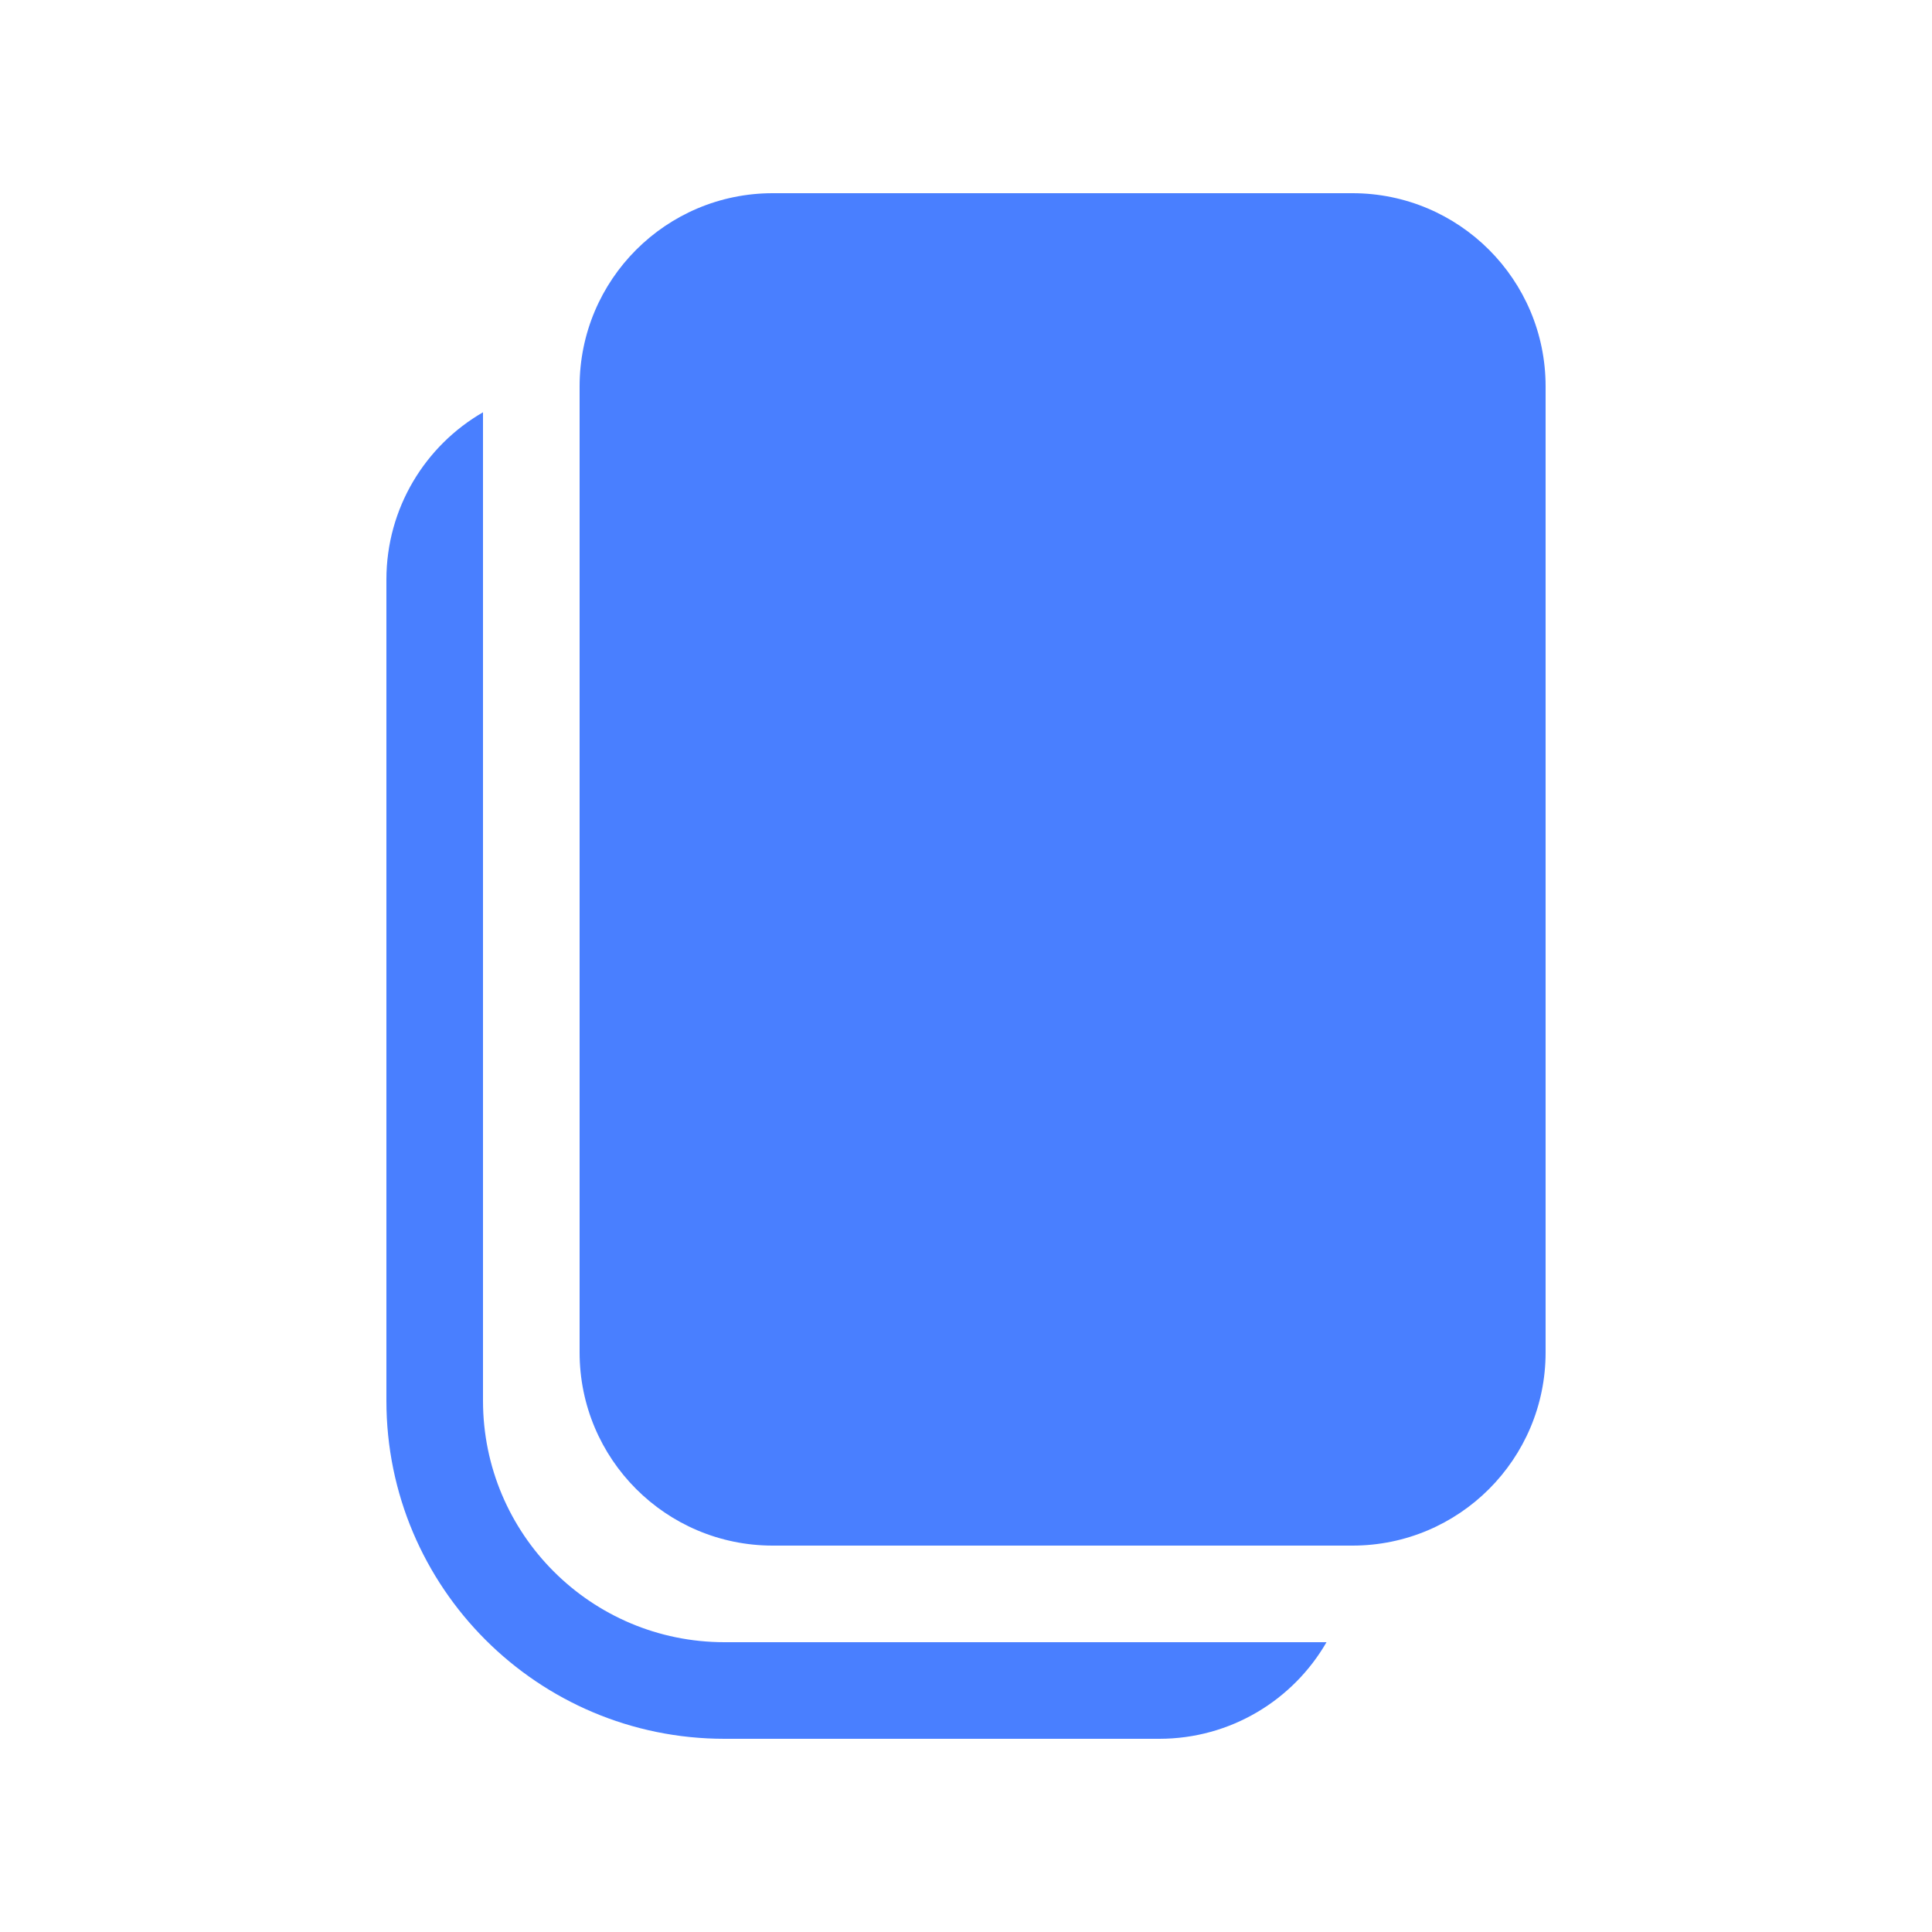
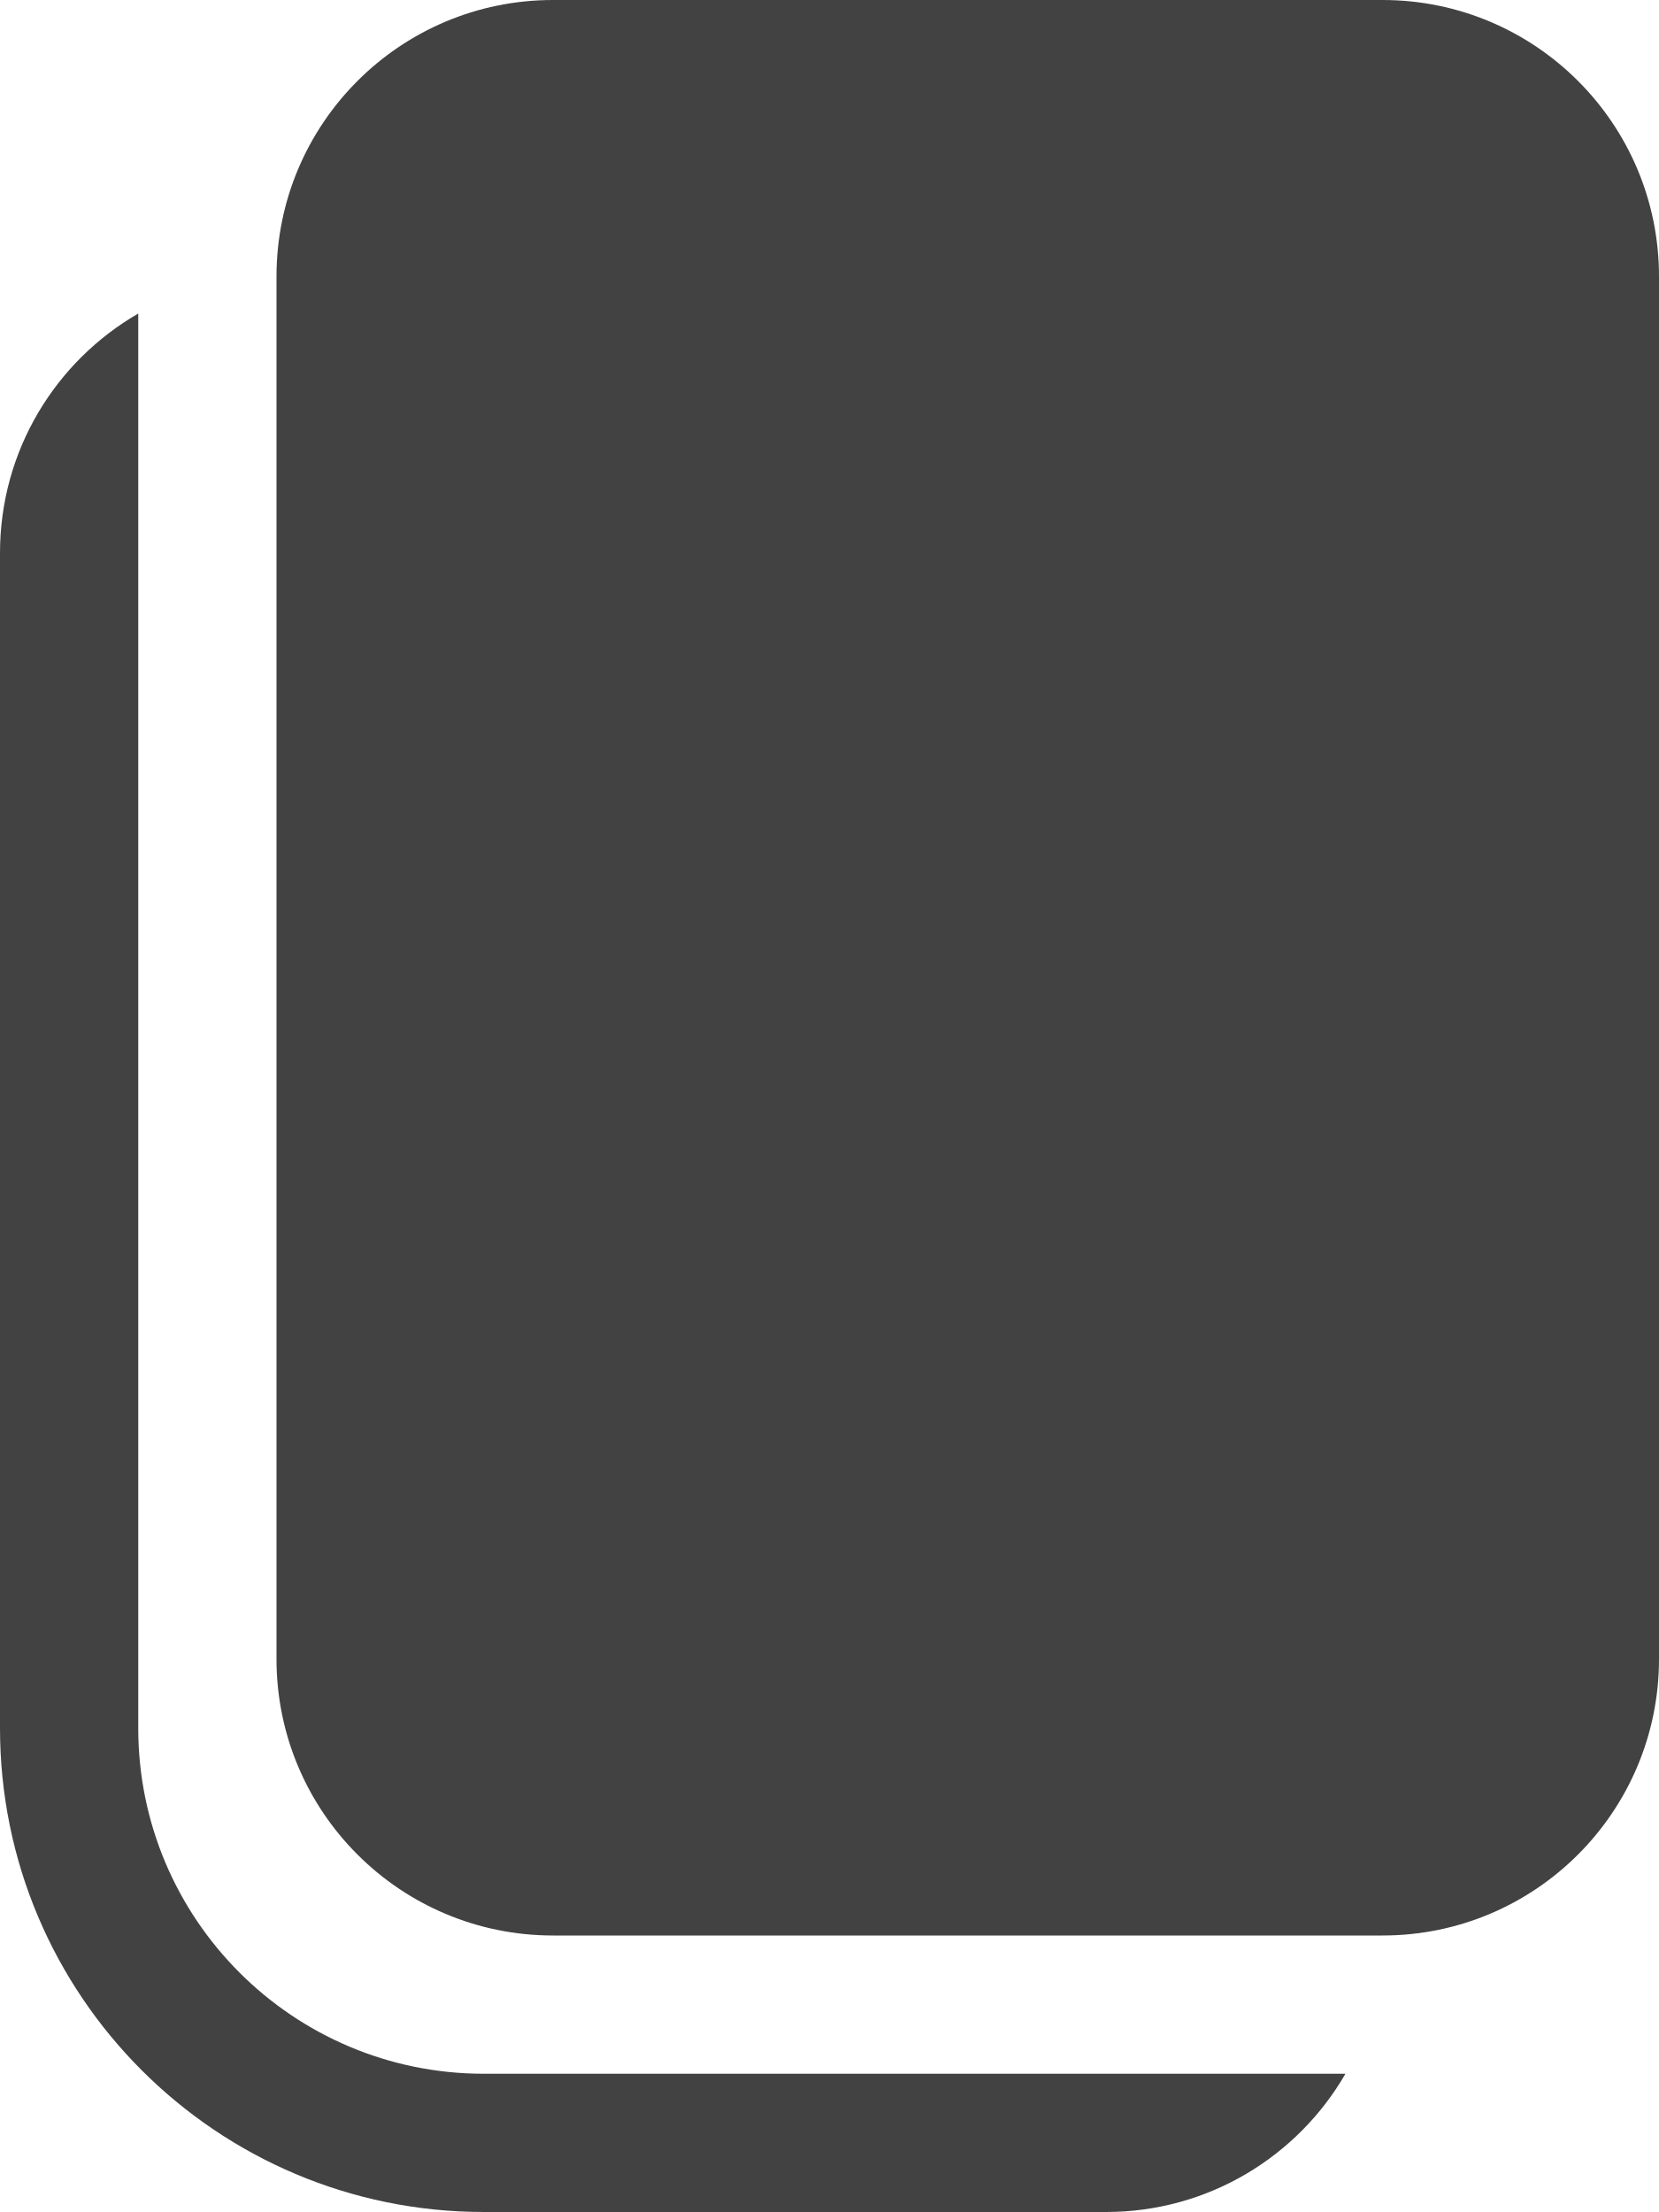
- <svg xmlns="http://www.w3.org/2000/svg" width="20" height="20" viewBox="0 0 20 20" fill="none">
-   <path d="M6 4C6 2.895 6.895 2 8 2H14C15.105 2 16 2.895 16 4V14C16 15.105 15.105 16 14 16H8C6.895 16 6 15.105 6 14V4ZM4 6C4 5.26 4.402 4.613 5 4.268V14.5C5 15.881 6.119 17 7.5 17H13.732C13.387 17.598 12.74 18 12 18H7.5C5.567 18 4 16.433 4 14.5V6Z" fill="#497FFF" />
+ <svg xmlns="http://www.w3.org/2000/svg" width="12" height="16" viewBox="0 0 12 16" fill="none">
+   <path d="M2 2C2 0.895 2.895 0 4 0H10C11.105 0 12 0.895 12 2V12C12 13.105 11.105 14 10 14H4C2.895 14 2 13.105 2 12V2ZM0 4C0 3.26 0.402 2.613 1 2.268V12.5C1 13.881 2.119 15 3.5 15H9.732C9.387 15.598 8.74 16 8 16H3.5C1.567 16 0 14.433 0 12.5V4Z" fill="#424242" />
</svg>
